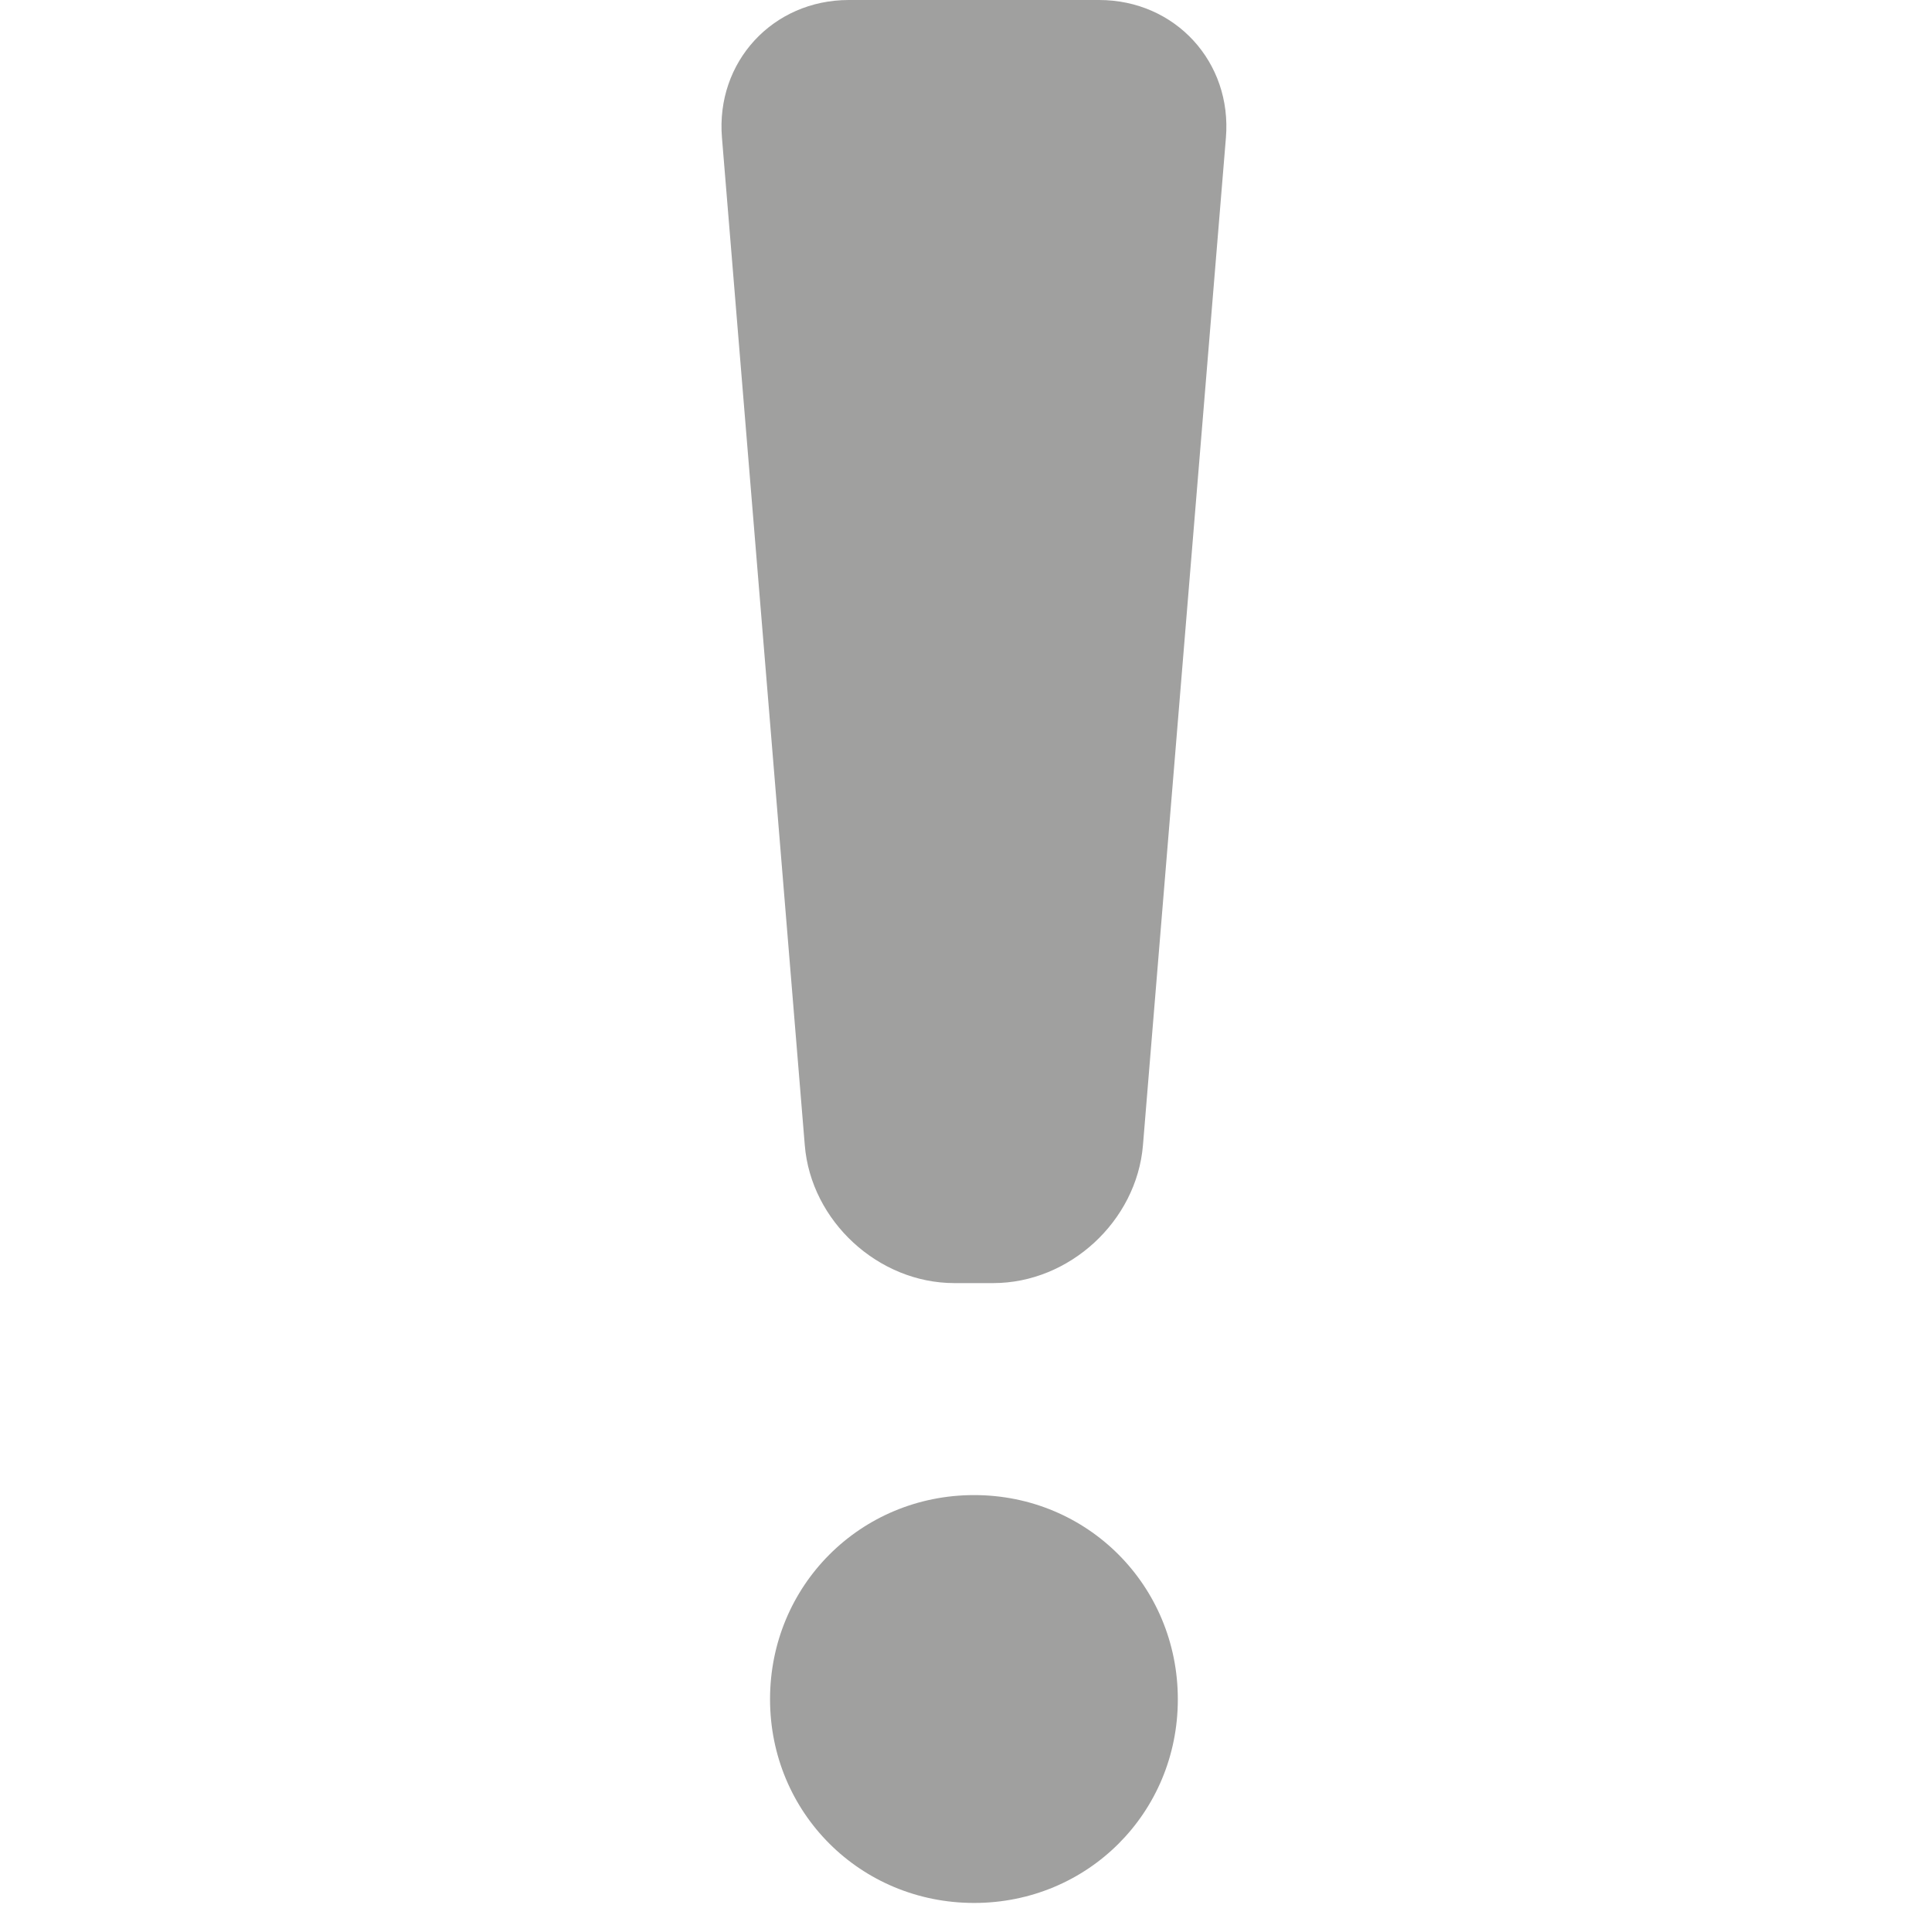
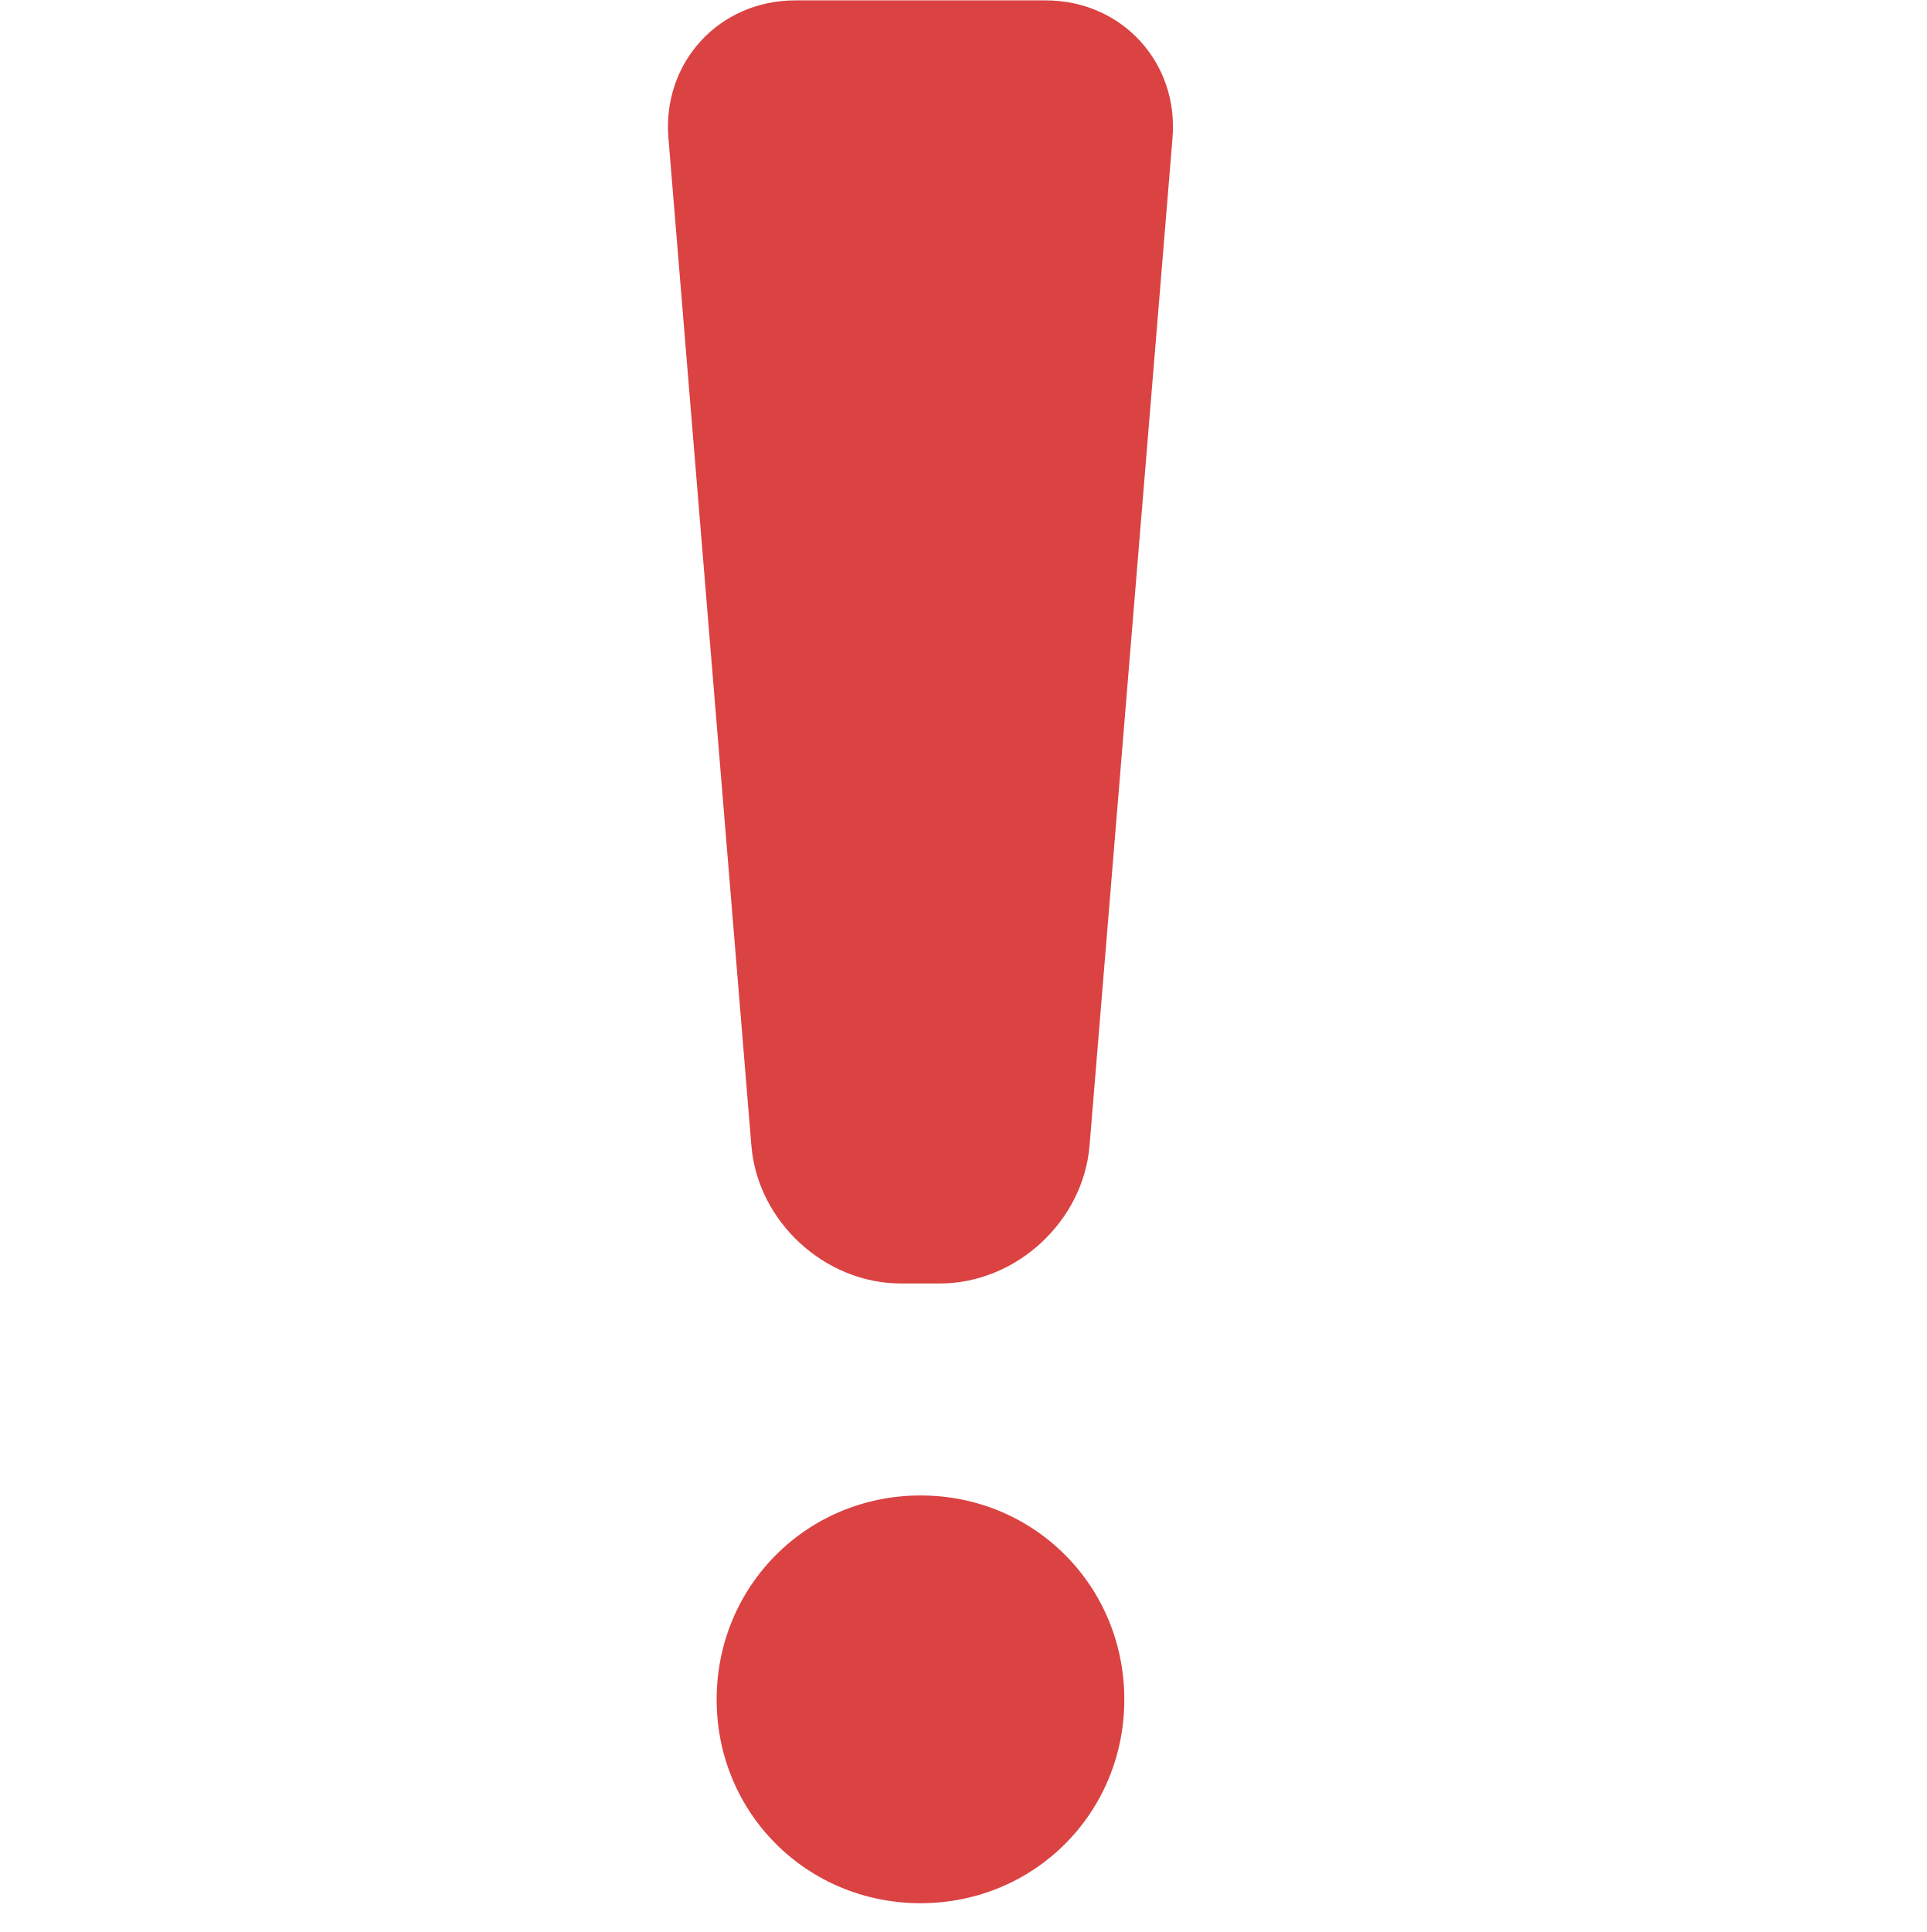
<svg xmlns="http://www.w3.org/2000/svg" version="1.1" id="Layer_1" x="0px" y="0px" width="15.188px" height="15.229px" viewBox="0 0 15.188 15.229" enable-background="new 0 0 15.188 15.229" xml:space="preserve">
  <g>
-     <path fill="#A0A09F" d="M6.345,9.028c0.049,0.598,0.58,1.086,1.179,1.086h0.307c0.6,0,1.13-0.488,1.18-1.086l0.654-7.941   C9.715,0.489,9.265,0,8.665,0H6.692c-0.6,0-1.05,0.489-1,1.086L6.345,9.028z" />
-     <path fill="#A0A09F" d="M7.68,11.785c-0.896,0-1.609,0.713-1.609,1.609C6.071,14.289,6.783,15,7.68,15   c0.895,0,1.606-0.71,1.606-1.605C9.286,12.498,8.574,11.785,7.68,11.785z" />
+     <g>
+       <path fill="#DB4242" d="M5.924,9.031c0.049,0.598,0.579,1.086,1.179,1.086h0.307c0.6,0,1.13-0.488,1.18-1.086l0.654-7.942    c0.05-0.597-0.4-1.086-1-1.086H6.27c-0.6,0-1.05,0.489-1,1.086L5.924,9.031z" />
+     </g>
+     <path fill="#DB4242" d="M7.258,11.788c-0.896,0-1.608,0.713-1.608,1.609c0,0.895,0.712,1.605,1.608,1.605   c0.895,0,1.606-0.71,1.606-1.605C8.865,12.501,8.153,11.788,7.258,11.788z" />
  </g>
</svg>
